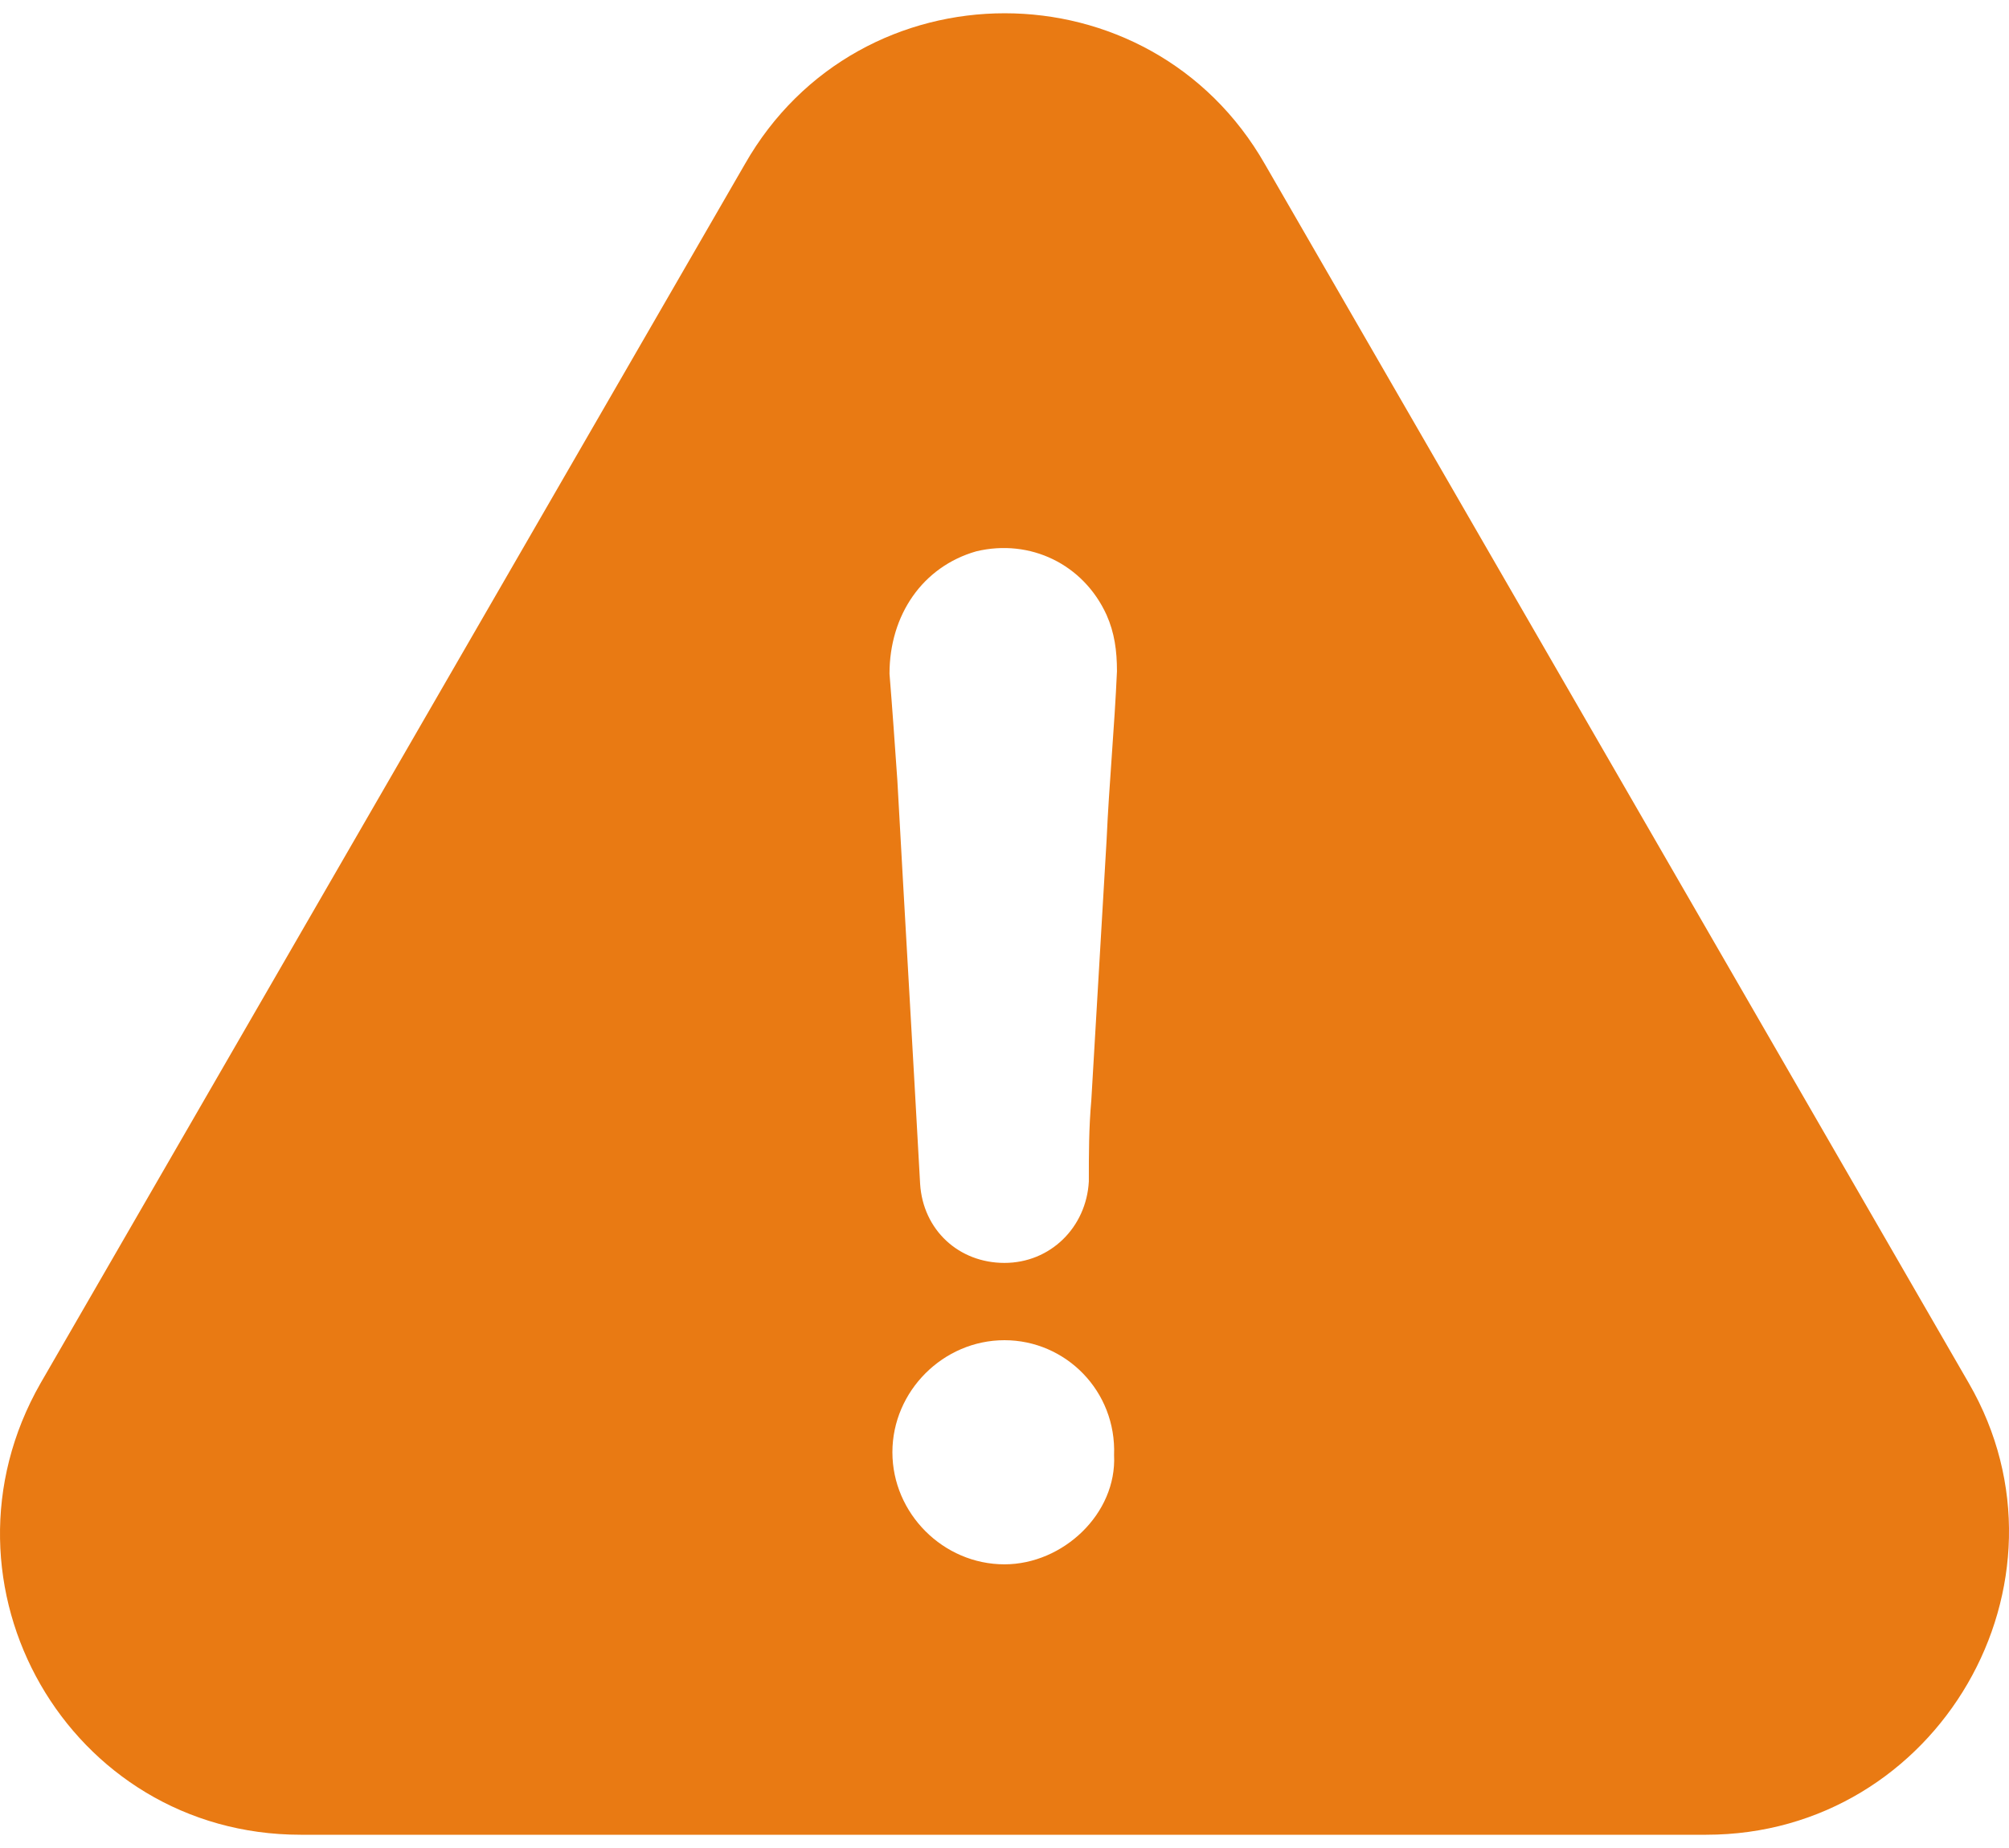
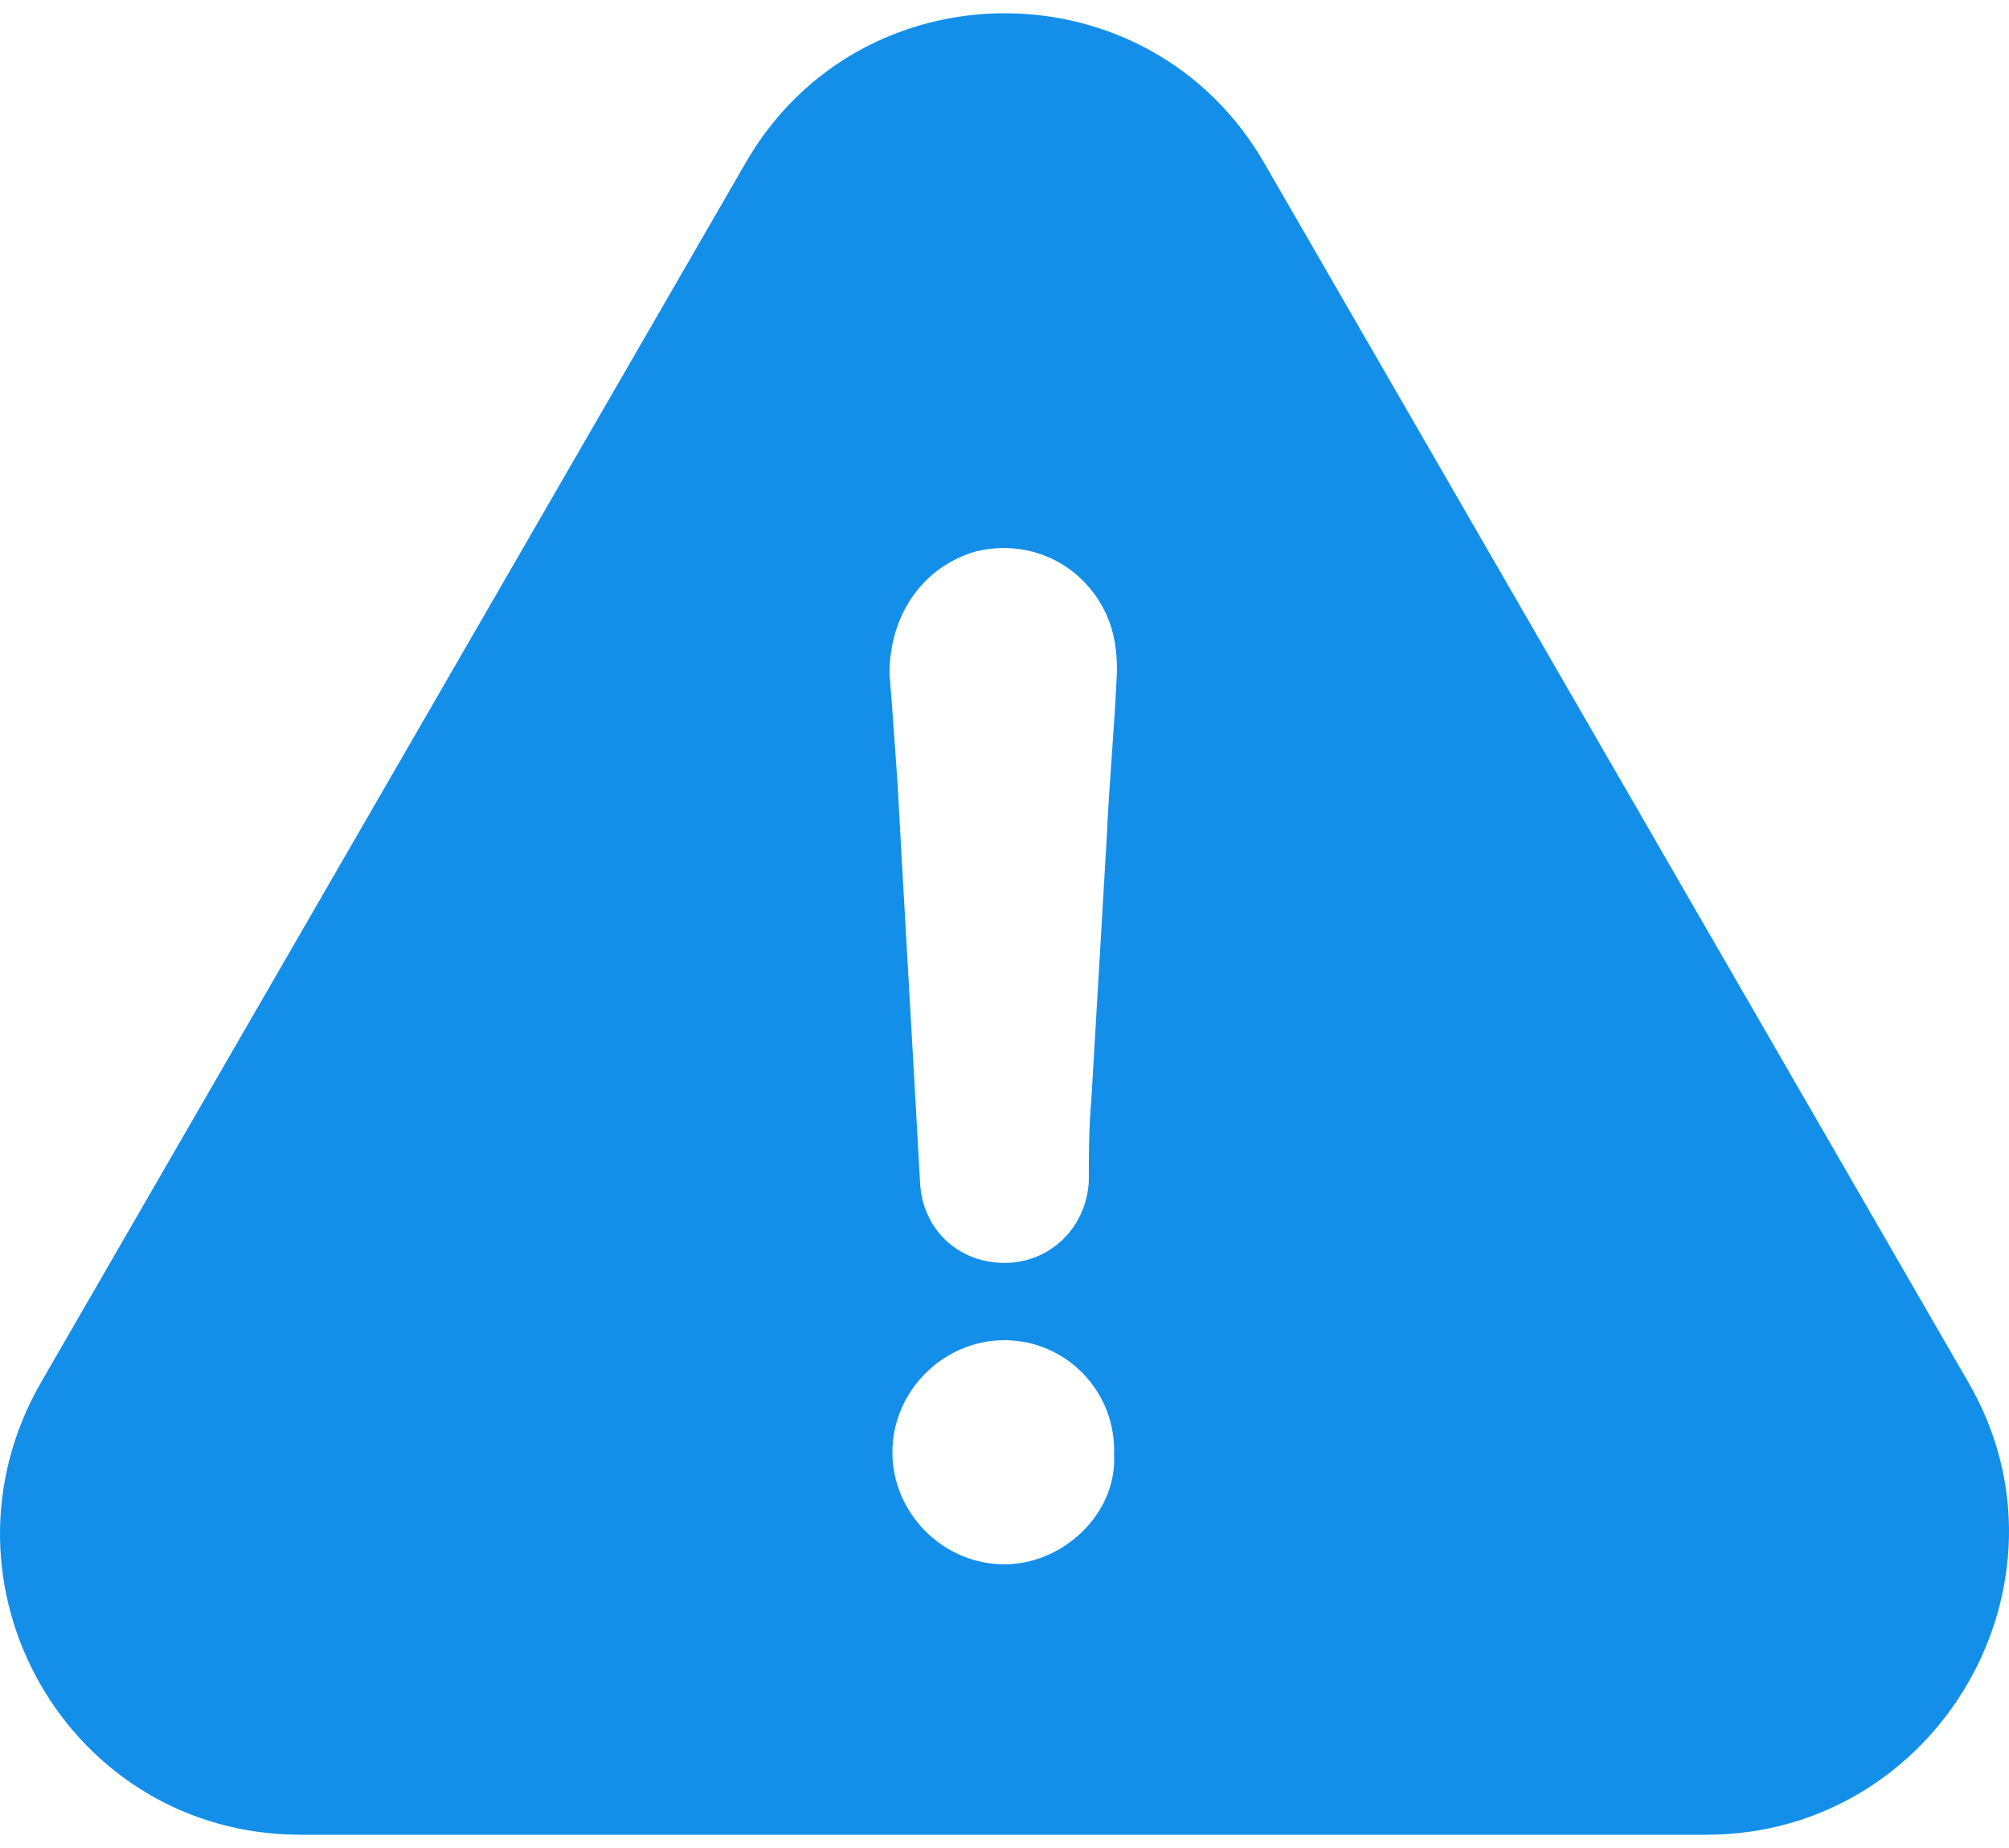
<svg xmlns="http://www.w3.org/2000/svg" width="50" height="46" viewBox="0 0 50 46" fill="none">
-   <path d="M49.001 34.431L31.483 4.09C28.622 -0.923 21.387 -0.923 18.536 4.09L1.009 34.431C-1.853 39.443 1.708 45.67 7.482 45.67H42.465C48.239 45.67 51.862 39.381 49.001 34.431ZM24.999 38.939C23.476 38.939 22.21 37.673 22.21 36.149C22.21 34.626 23.476 33.36 24.999 33.36C26.523 33.36 27.788 34.626 27.727 36.221C27.799 37.673 26.461 38.939 24.999 38.939ZM27.541 20.907C27.418 23.068 27.284 25.219 27.161 27.381C27.099 28.08 27.099 28.718 27.099 29.408C27.037 30.55 26.142 31.436 24.999 31.436C23.857 31.436 22.972 30.612 22.9 29.47C22.715 26.104 22.519 22.801 22.334 19.435C22.272 18.55 22.21 17.655 22.138 16.77C22.138 15.308 22.962 14.104 24.299 13.723C25.637 13.404 26.965 14.042 27.541 15.308C27.737 15.751 27.799 16.193 27.799 16.708C27.737 18.118 27.603 19.517 27.541 20.907Z" fill="#E97A13" />
+   <path d="M49.001 34.431L31.483 4.09C28.622 -0.923 21.387 -0.923 18.536 4.09L1.009 34.431C-1.853 39.443 1.708 45.67 7.482 45.67H42.465C48.239 45.67 51.862 39.381 49.001 34.431ZM24.999 38.939C23.476 38.939 22.21 37.673 22.21 36.149C22.21 34.626 23.476 33.36 24.999 33.36C26.523 33.36 27.788 34.626 27.727 36.221C27.799 37.673 26.461 38.939 24.999 38.939ZM27.541 20.907C27.418 23.068 27.284 25.219 27.161 27.381C27.099 28.08 27.099 28.718 27.099 29.408C27.037 30.55 26.142 31.436 24.999 31.436C23.857 31.436 22.972 30.612 22.9 29.47C22.715 26.104 22.519 22.801 22.334 19.435C22.272 18.55 22.21 17.655 22.138 16.77C22.138 15.308 22.962 14.104 24.299 13.723C25.637 13.404 26.965 14.042 27.541 15.308C27.737 15.751 27.799 16.193 27.799 16.708C27.737 18.118 27.603 19.517 27.541 20.907Z" fill="#138FE9" />
</svg>
